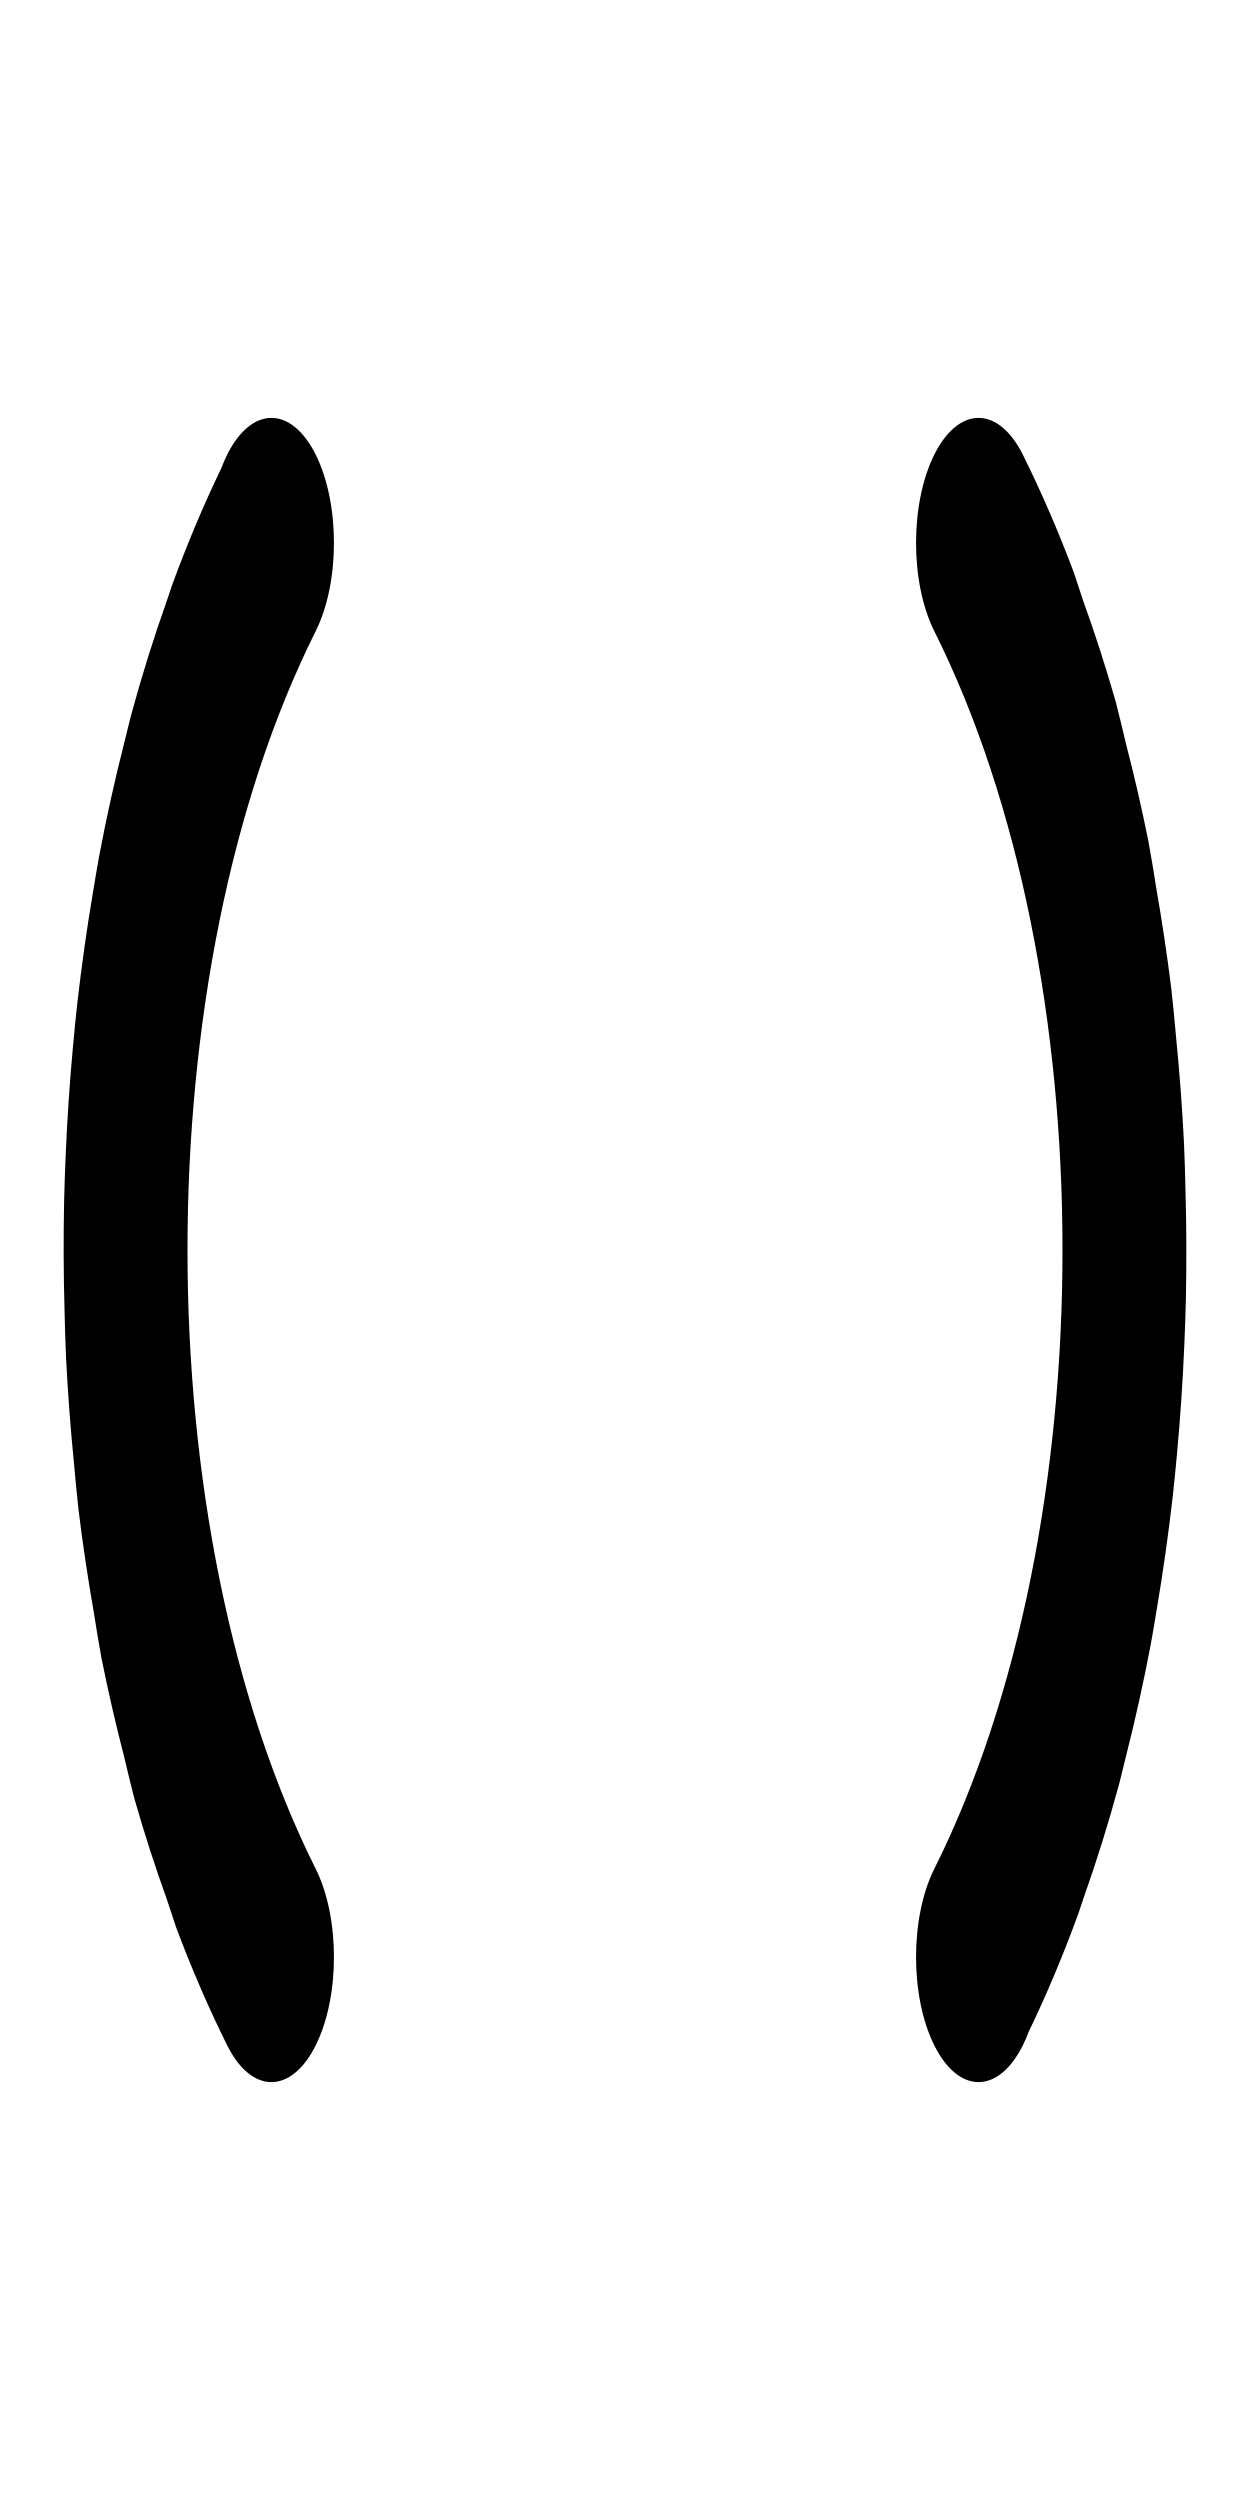
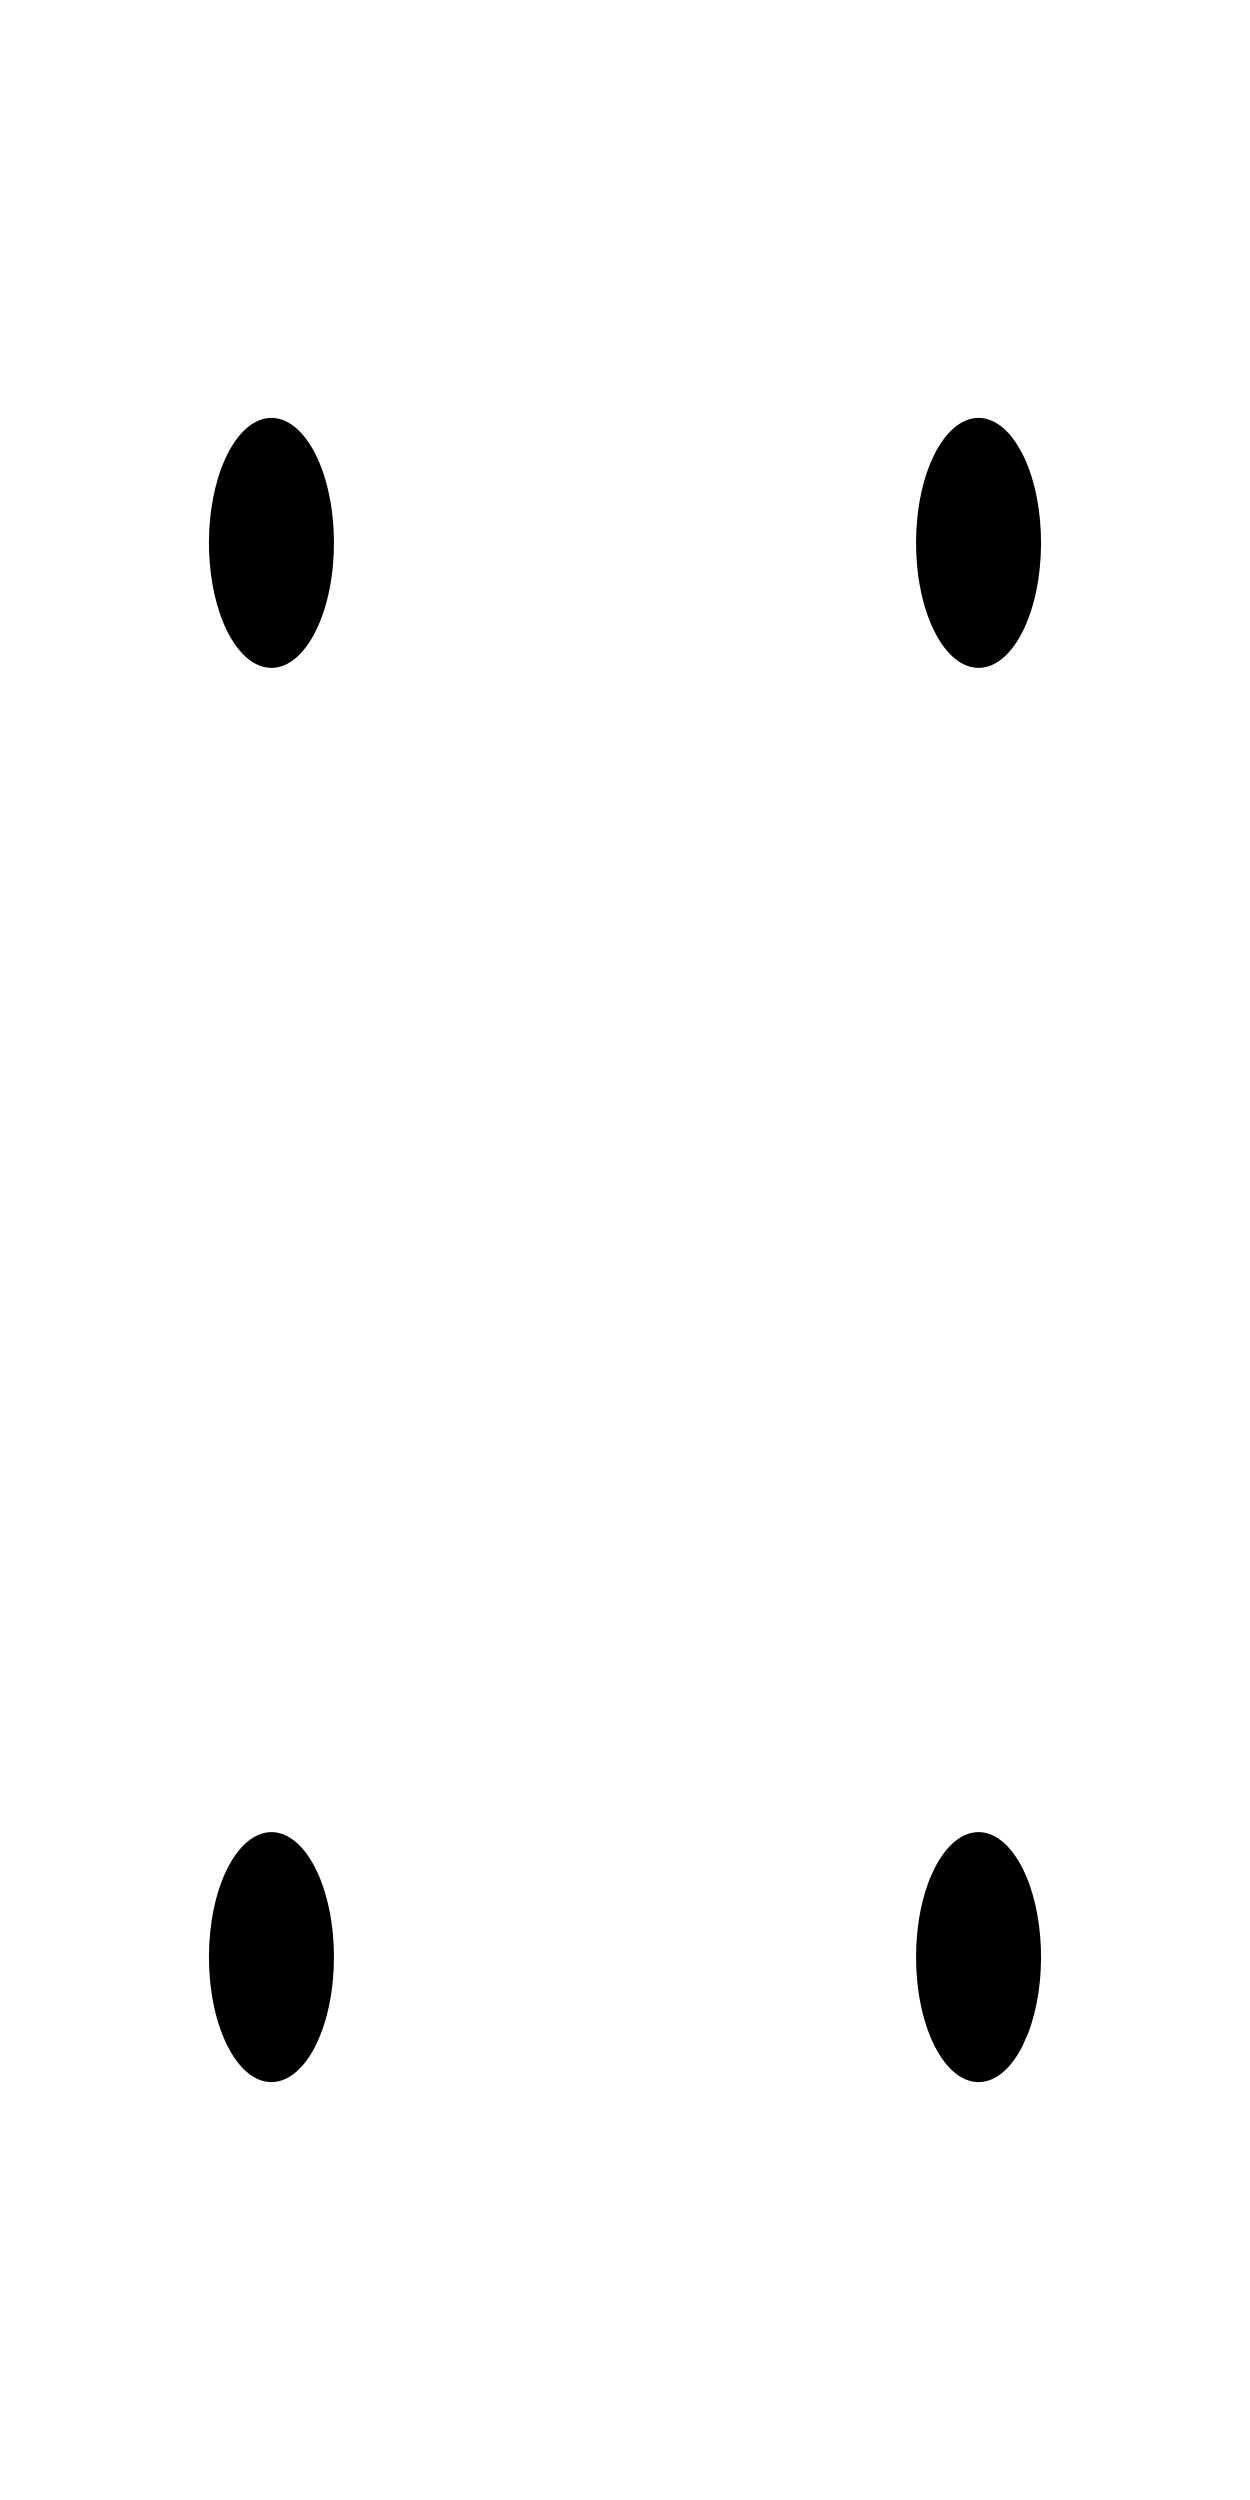
<svg xmlns="http://www.w3.org/2000/svg" width="500" height="1000" version="1.1" id="svg2">
  <defs id="defs2" />
-   <path id="path1" d="M 108.578 258.578 A 25 25 0 0 0 91.098 265.705 A 225 225 0 0 0 90.902 265.9 A 225 225 0 0 0 90.711 266.092 A 25 25 0 0 0 88.562 268.602 A 225 225 0 0 0 68.609 292.342 A 225 225 0 0 0 66.719 295.176 A 225 225 0 0 0 52.273 318.336 A 225 225 0 0 0 49.596 323.764 A 225 225 0 0 0 39.627 346.305 A 225 225 0 0 0 37.182 353.494 A 225 225 0 0 0 30.904 375.729 A 225 225 0 0 0 29.217 384.16 A 225 225 0 0 0 26.262 406.097 A 225 225 0 0 0 25.643 415.304 A 225 225 0 0 0 25.803 436.864 A 225 225 0 0 0 26.408 446.462 A 225 225 0 0 0 29.557 467.477 A 225 225 0 0 0 31.439 477.092 A 225 225 0 0 0 37.498 497.403 A 225 225 0 0 0 40.611 506.683 A 225 225 0 0 0 49.682 526.394 A 225 225 0 0 0 53.709 534.646 A 225 225 0 0 0 66.748 554.877 A 225 225 0 0 0 70.484 560.524 A 225 225 0 0 0 90.863 584.057 A 25 25 0 0 0 90.902 584.098 L 90.9 584.1 A 25 25 0 0 0 93.359 586.256 A 25 25 0 0 0 126.256 584.1 A 25 25 0 0 0 126.256 548.744 A 175 175 0 0 1 126.256 301.256 A 25 25 0 0 0 126.256 265.9 A 25 25 0 0 0 108.578 258.578 z M 391.422 258.578 A 25 25 0 0 0 373.744 265.9 A 25 25 0 0 0 373.744 301.256 A 175 175 0 0 1 373.744 548.744 A 25 25 0 0 0 373.744 584.1 A 25 25 0 0 0 408.902 584.296 A 225 225 0 0 0 409.098 584.1 A 225 225 0 0 0 409.289 583.908 A 25 25 0 0 0 411.438 581.398 A 225 225 0 0 0 431.383 557.668 A 225 225 0 0 0 433.301 554.792 A 225 225 0 0 0 447.727 531.664 A 225 225 0 0 0 450.404 526.236 A 225 225 0 0 0 460.373 503.695 A 225 225 0 0 0 462.818 496.506 A 225 225 0 0 0 469.096 474.271 A 225 225 0 0 0 470.783 465.84 A 225 225 0 0 0 473.738 443.903 A 225 225 0 0 0 474.357 434.696 A 225 225 0 0 0 474.197 413.136 A 225 225 0 0 0 473.592 403.538 A 225 225 0 0 0 470.443 382.523 A 225 225 0 0 0 468.561 372.908 A 225 225 0 0 0 462.502 352.597 A 225 225 0 0 0 459.389 343.317 A 225 225 0 0 0 450.318 323.606 A 225 225 0 0 0 446.291 315.354 A 225 225 0 0 0 433.252 295.123 A 225 225 0 0 0 429.516 289.476 A 225 225 0 0 0 409.137 265.943 A 25 25 0 0 0 409.098 265.902 L 409.1 265.9 A 25 25 0 0 0 391.422 258.578 z " transform="scale(1 2)translate(0,-175)" />
+   <path id="path1" d="M 108.578 258.578 A 25 25 0 0 0 91.35 265.462 A 225 225 0 0 0 90.943 265.863 A 25 25 0 0 0 90.902 265.901 A 25 25 0 0 0 90.902 265.902 A 225 225 0 0 0 90.717 266.086 A 225 225 0 0 0 90.711 266.092 A 25 25 0 0 0 90.654 266.158 A 25 25 0 0 0 88.562 268.602 A 25 25 0 0 0 88.555 268.61 A 25 25 0 0 0 90.9 301.256 A 25 25 0 0 0 126.256 301.256 A 25 25 0 0 0 126.256 265.9 A 25 25 0 0 0 108.578 258.578 z M 391.422 258.578 A 25 25 0 0 0 373.744 265.9 A 25 25 0 0 0 373.744 301.256 A 25 25 0 0 0 409.1 301.256 A 25 25 0 0 0 409.455 266.265 A 225 225 0 0 0 409.137 265.943 A 25 25 0 0 0 409.098 265.902 L 409.1 265.902 L 409.1 265.901 A 225 225 0 0 0 408.912 265.716 A 25 25 0 0 0 406.939 264.025 A 25 25 0 0 0 406.398 263.562 A 225 225 0 0 0 406.389 263.554 A 25 25 0 0 0 391.422 258.578 z M 108.578 541.422 A 25 25 0 0 0 90.9 548.744 A 25 25 0 0 0 90.545 583.735 A 225 225 0 0 0 90.863 584.057 A 25 25 0 0 0 90.902 584.098 L 90.9 584.099 L 90.9 584.1 A 225 225 0 0 0 91.092 584.289 A 25 25 0 0 0 91.158 584.346 A 25 25 0 0 0 93.602 586.438 A 225 225 0 0 0 93.609 586.445 A 25 25 0 0 0 126.256 584.1 A 25 25 0 0 0 126.256 548.744 A 25 25 0 0 0 108.578 541.422 z M 391.422 541.422 A 25 25 0 0 0 373.744 548.744 A 25 25 0 0 0 373.744 584.1 A 25 25 0 0 0 408.68 584.511 A 225 225 0 0 0 409.057 584.137 A 25 25 0 0 0 409.098 584.098 L 409.1 584.099 A 225 225 0 0 0 409.115 584.082 A 225 225 0 0 0 411.24 581.658 A 25 25 0 0 0 411.438 581.398 A 225 225 0 0 0 411.445 581.39 A 25 25 0 0 0 409.1 548.744 A 25 25 0 0 0 391.422 541.422 z " transform="scale(1 2)translate(0,-175)" />
</svg>
